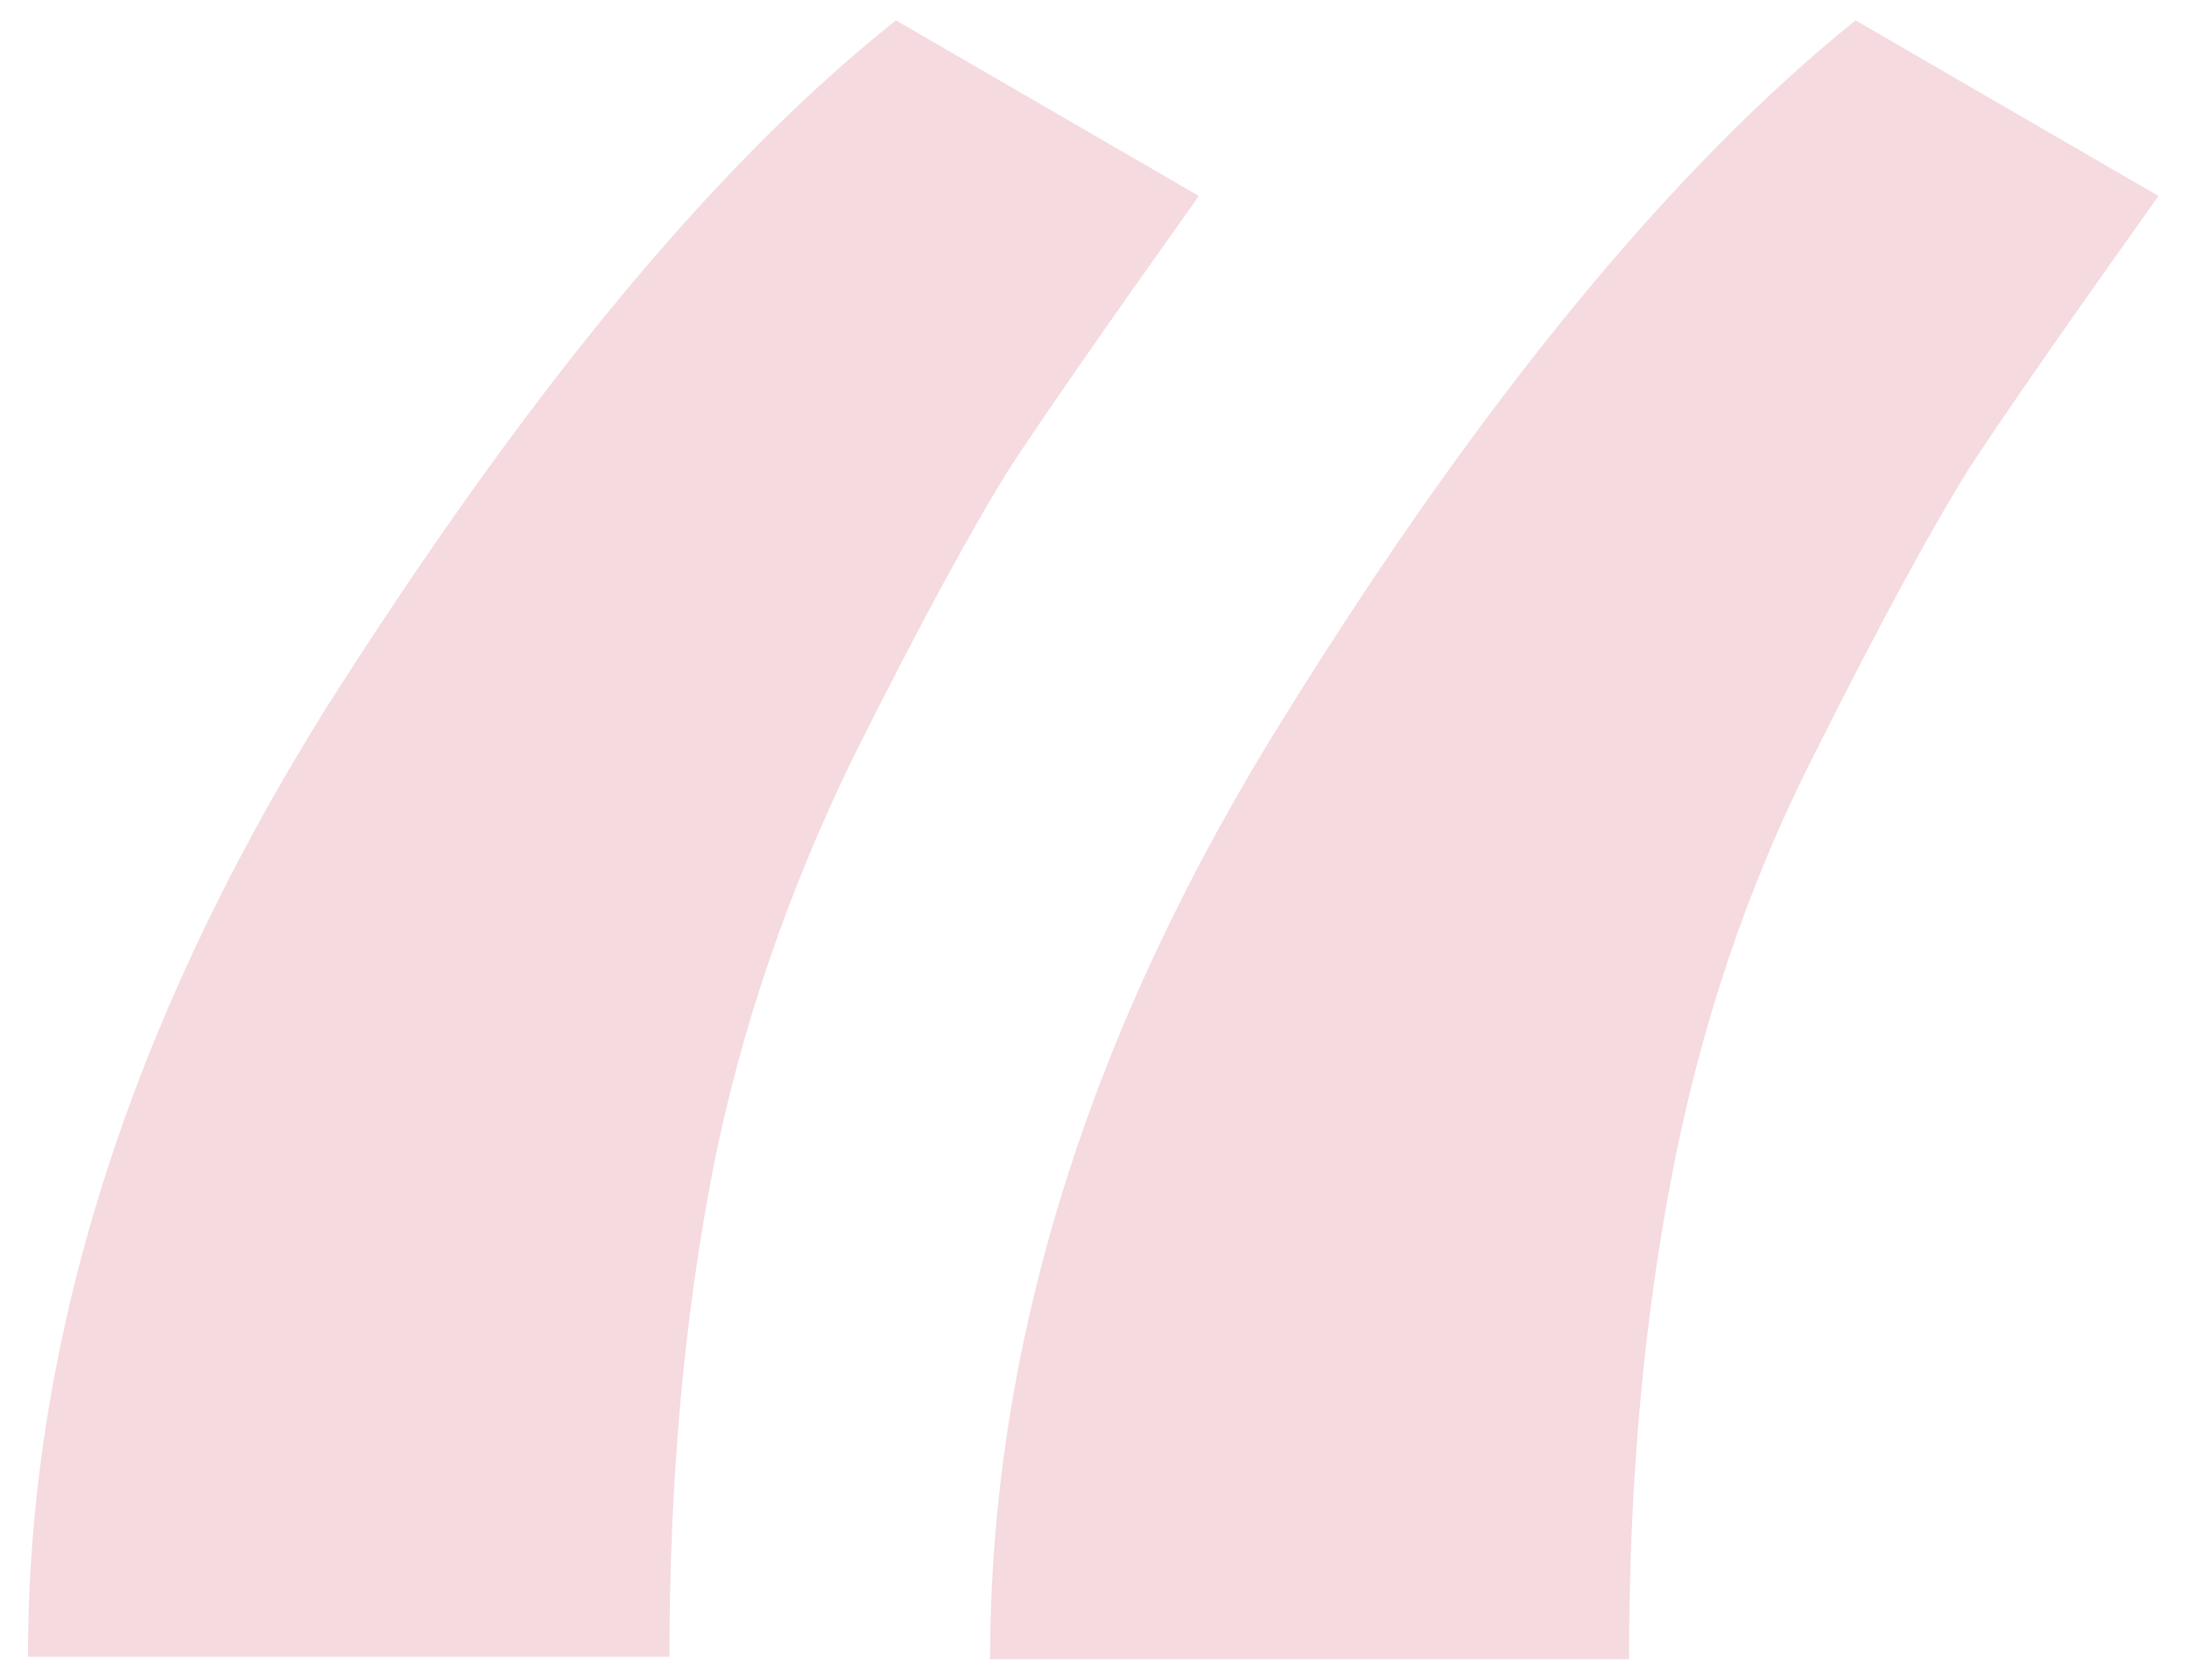
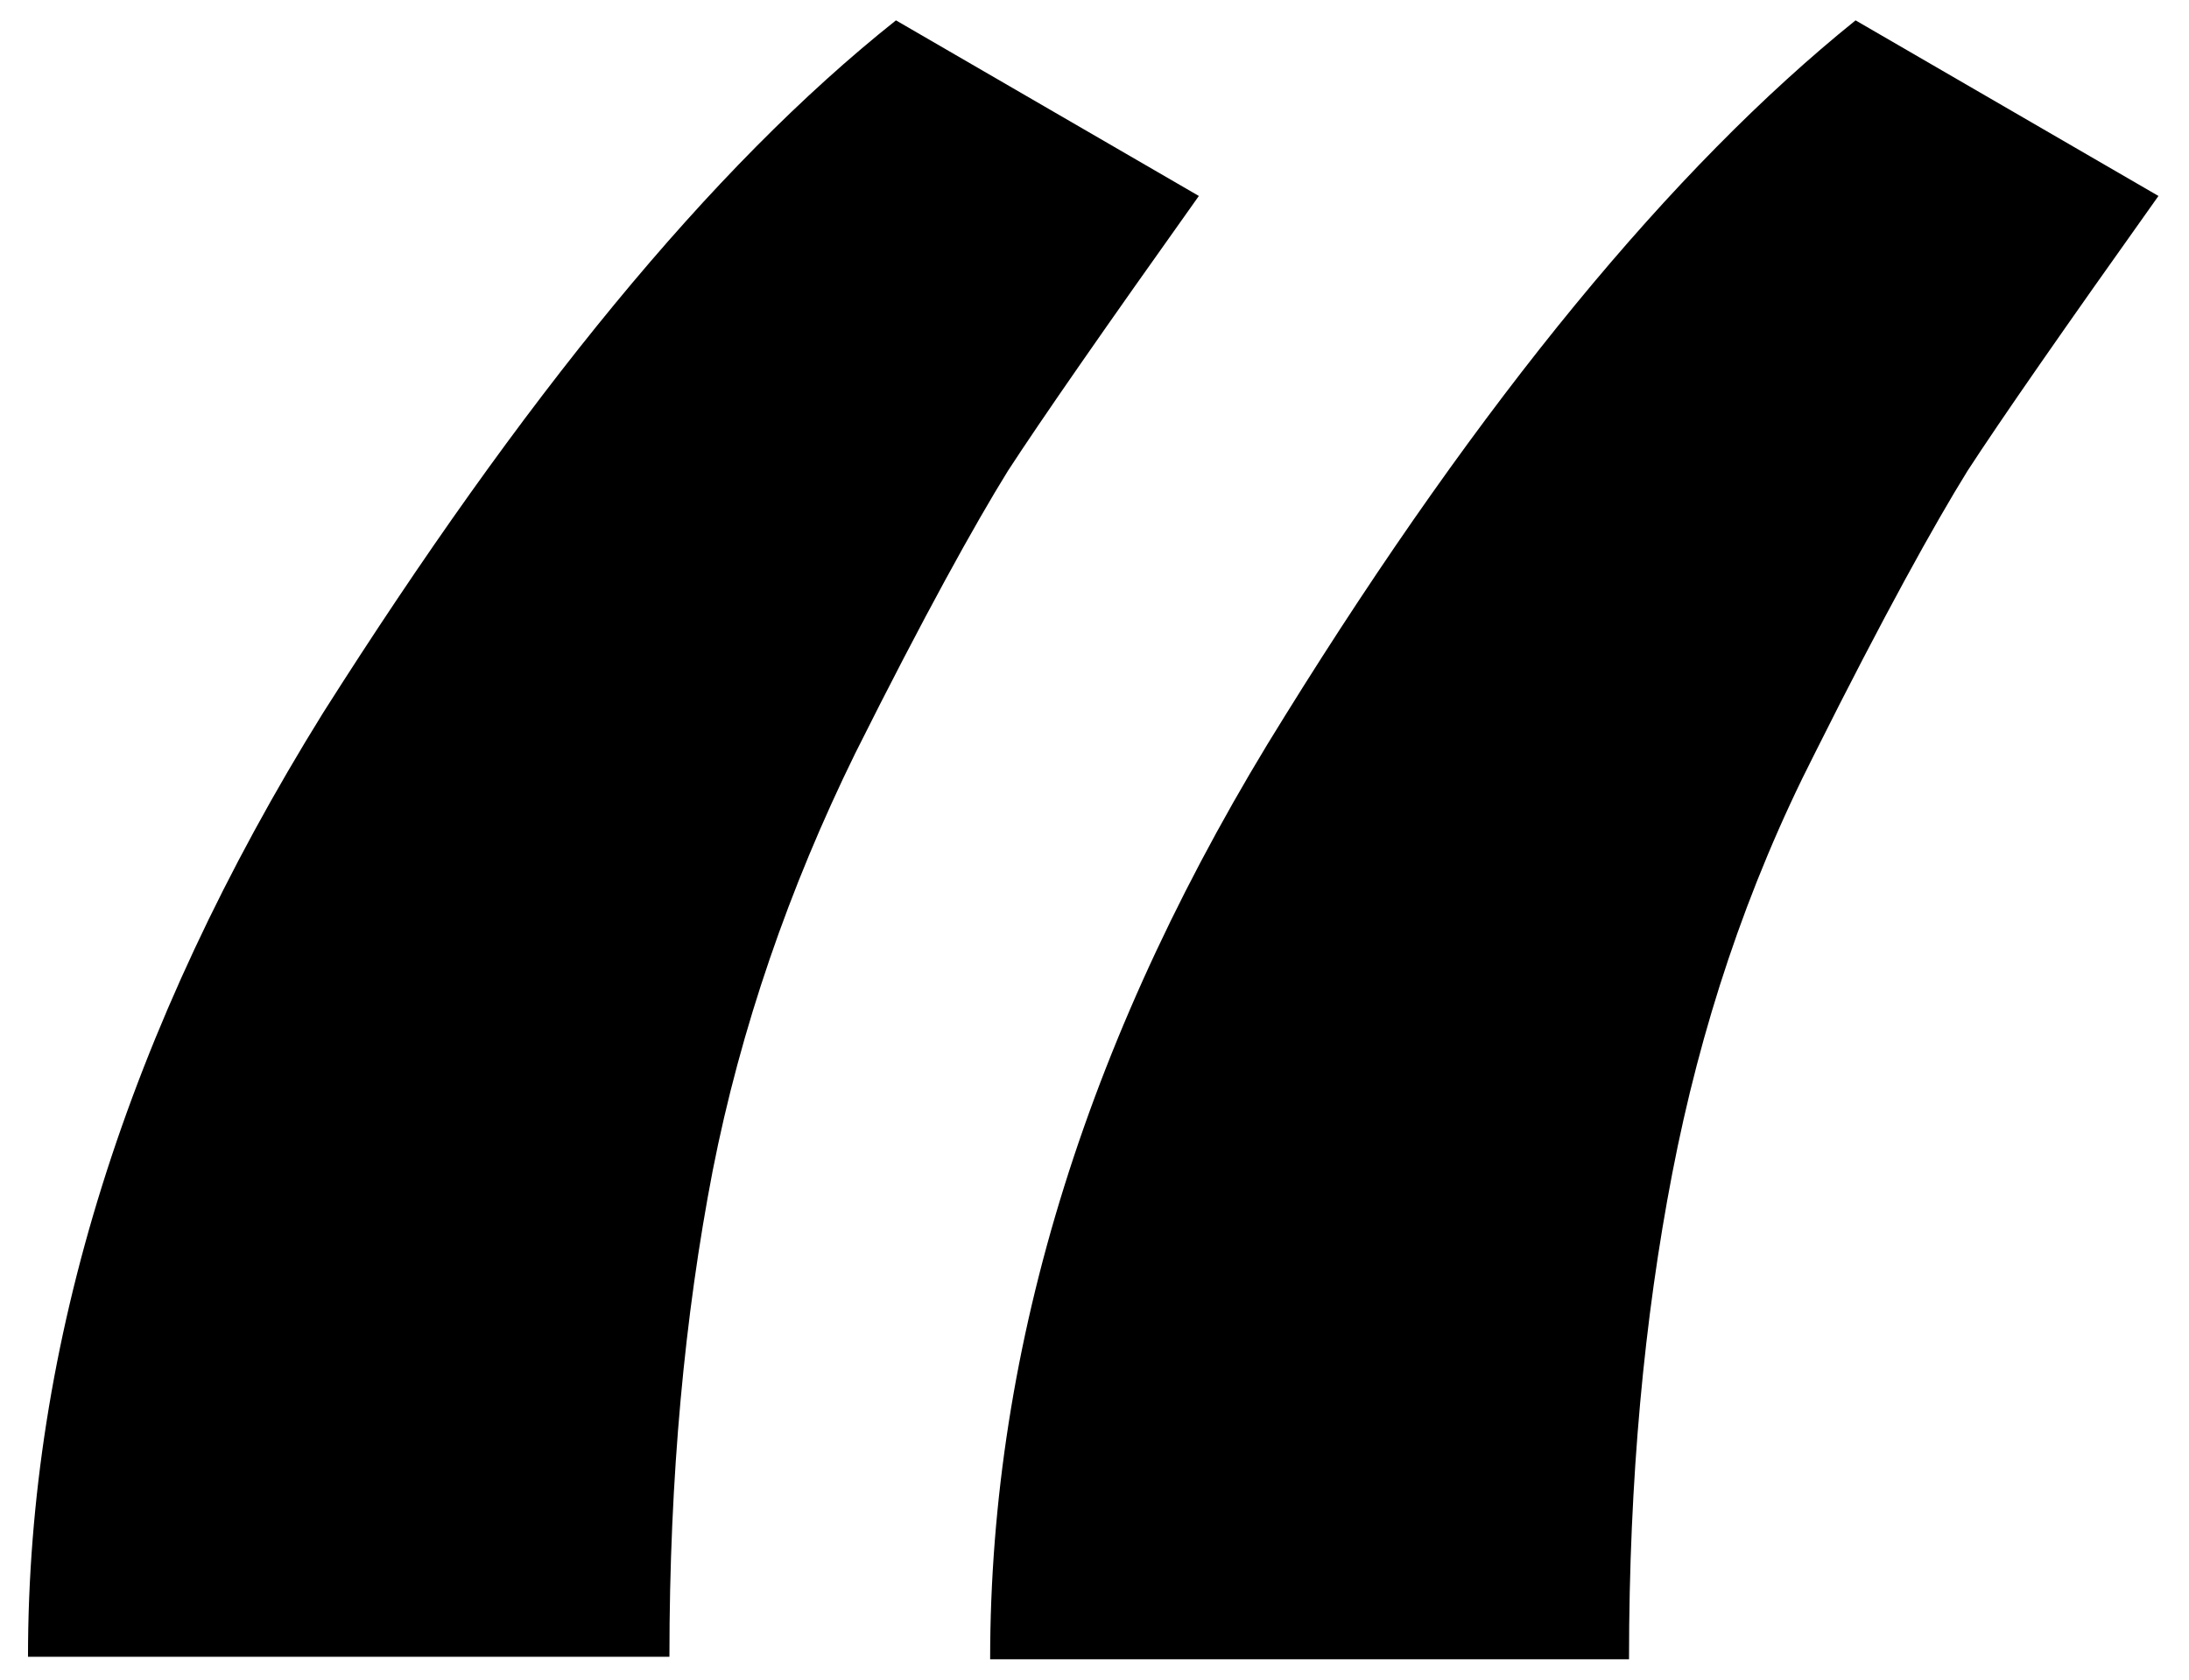
<svg xmlns="http://www.w3.org/2000/svg" viewBox="0 0 86 66">
-   <path d="M35.2.8l11.9 6.9c-3.7 5.2-6.2 8.8-7.5 10.8-1.3 2.1-3.3 5.7-6 11.1C31 34.9 29.1 40.4 28 46c-1.1 5.7-1.7 12-1.7 19.1H1.1C1.1 52.8 5 40.4 12.7 28 20.5 15.7 27.9 6.6 35.2.8zm37.7 0l11.9 6.9c-3.7 5.2-6.2 8.8-7.5 10.8-1.3 2.1-3.3 5.7-6 11.1-2.7 5.3-4.5 10.8-5.6 16.5-1.1 5.7-1.7 12-1.7 19.1H38.9c0-12.4 3.9-24.8 11.6-37.1C58.2 15.7 65.7 6.6 72.9.8z" fill="#f5dadf" />
+   <path d="M35.2.8l11.9 6.9c-3.7 5.2-6.2 8.8-7.5 10.8-1.3 2.1-3.3 5.7-6 11.1C31 34.9 29.1 40.4 28 46c-1.1 5.7-1.7 12-1.7 19.1H1.1C1.1 52.8 5 40.4 12.7 28 20.5 15.7 27.9 6.6 35.2.8zm37.7 0l11.9 6.9c-3.7 5.2-6.2 8.8-7.5 10.8-1.3 2.1-3.3 5.7-6 11.1-2.7 5.3-4.5 10.8-5.6 16.5-1.1 5.7-1.7 12-1.7 19.1H38.9c0-12.4 3.9-24.8 11.6-37.1C58.2 15.7 65.7 6.6 72.9.8z" />
</svg>
